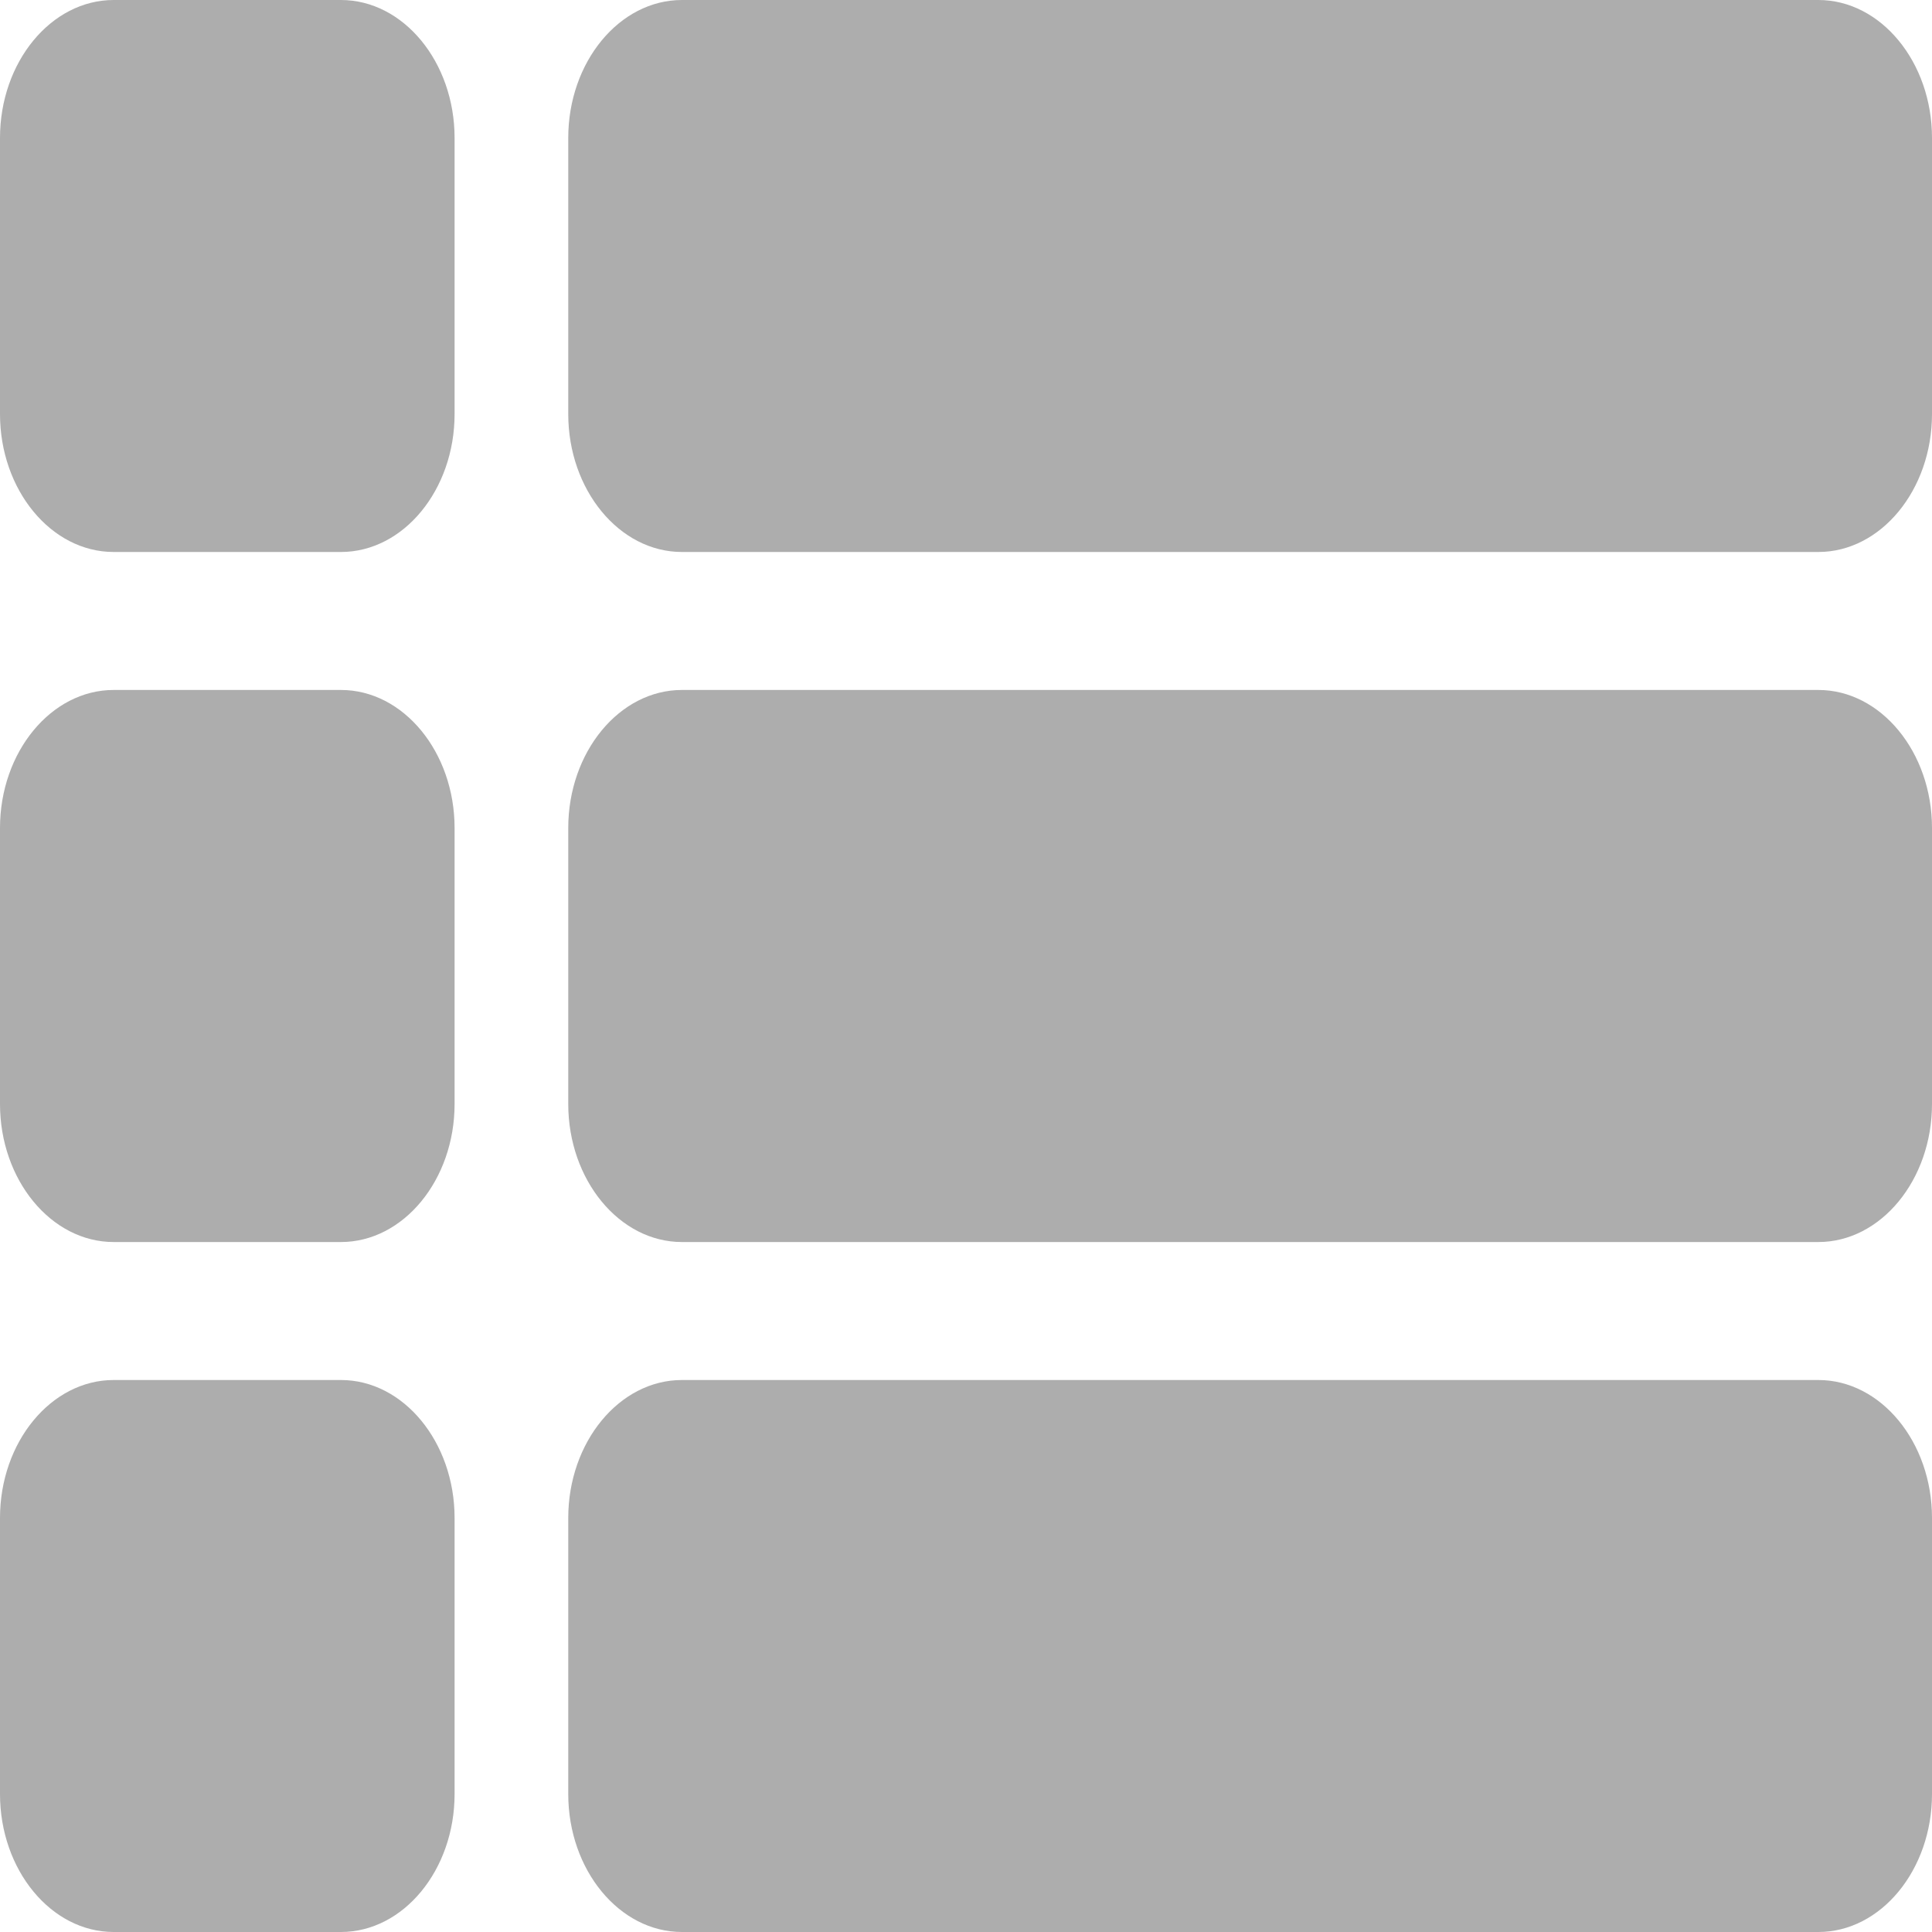
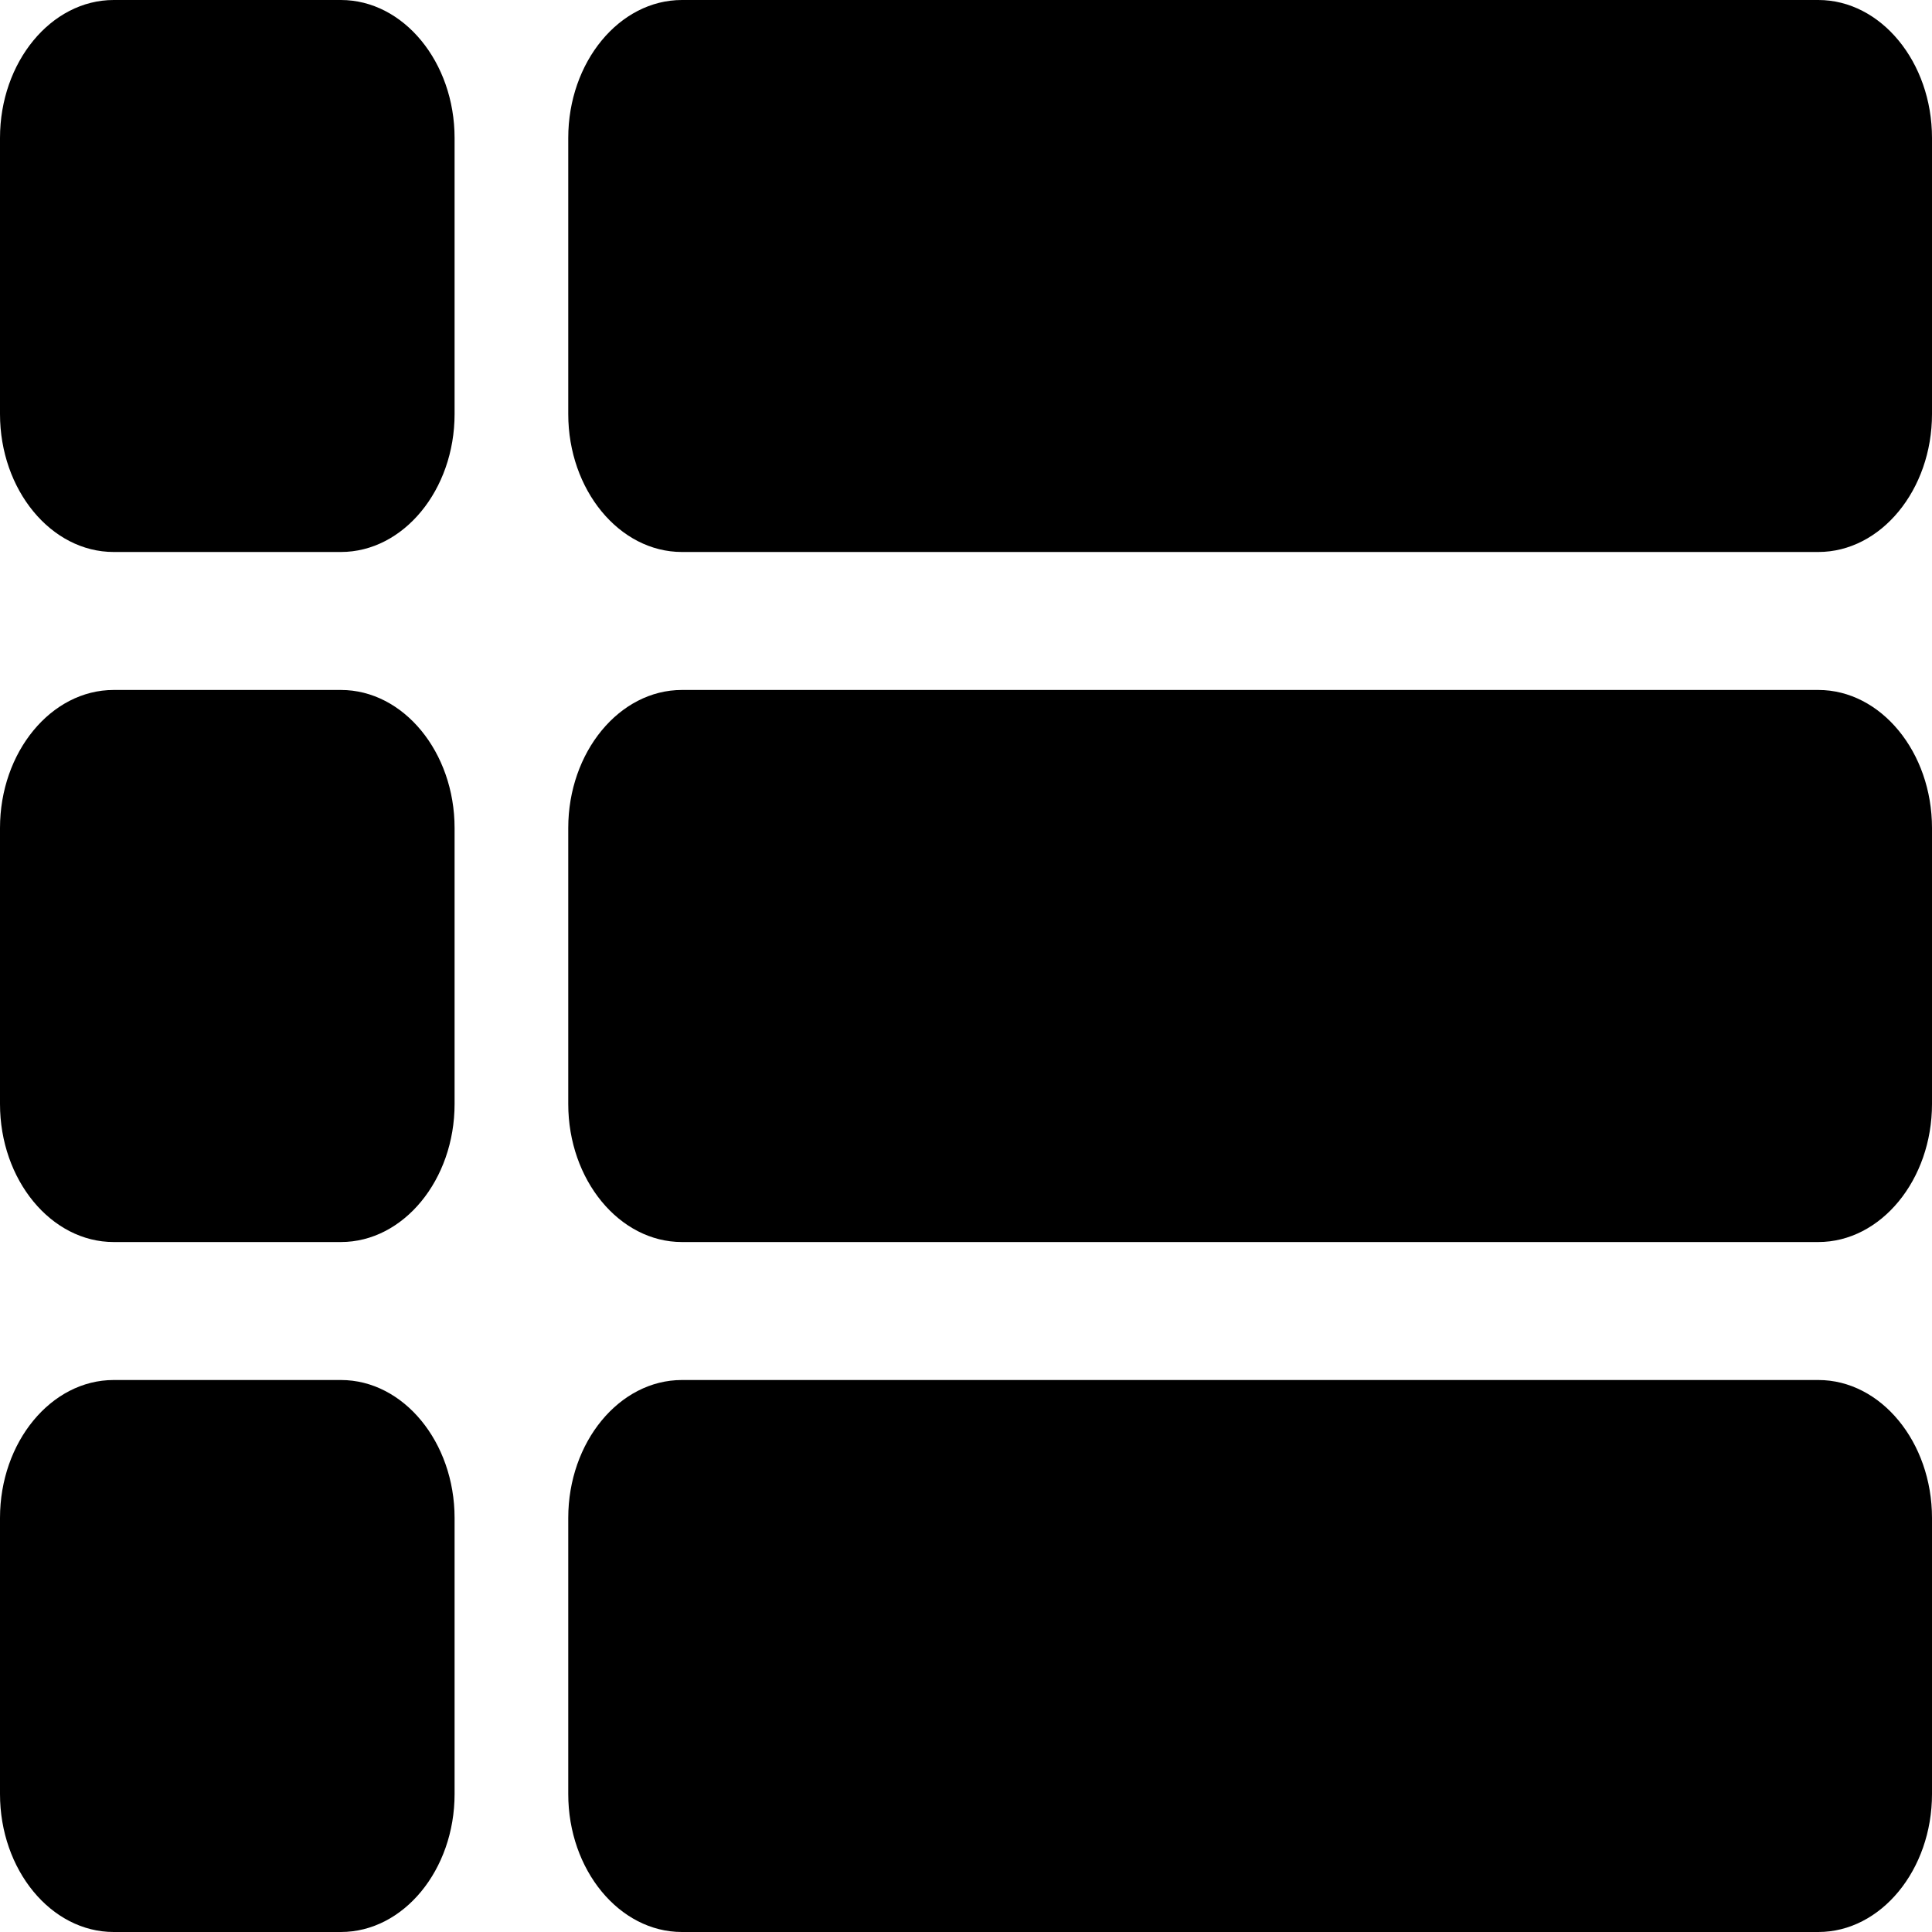
- <svg xmlns="http://www.w3.org/2000/svg" width="24" height="24" viewBox="0 0 24 24" fill="none">
-   <path d="M1.412 15.429H4.235C5.012 15.429 5.647 14.657 5.647 13.714V10.286C5.647 9.343 5.012 8.571 4.235 8.571H1.412C0.635 8.571 0 9.343 0 10.286V13.714C0 14.657 0.635 15.429 1.412 15.429ZM1.412 24H4.235C5.012 24 5.647 23.229 5.647 22.286V18.857C5.647 17.914 5.012 17.143 4.235 17.143H1.412C0.635 17.143 0 17.914 0 18.857V22.286C0 23.229 0.635 24 1.412 24ZM1.412 6.857H4.235C5.012 6.857 5.647 6.086 5.647 5.143V1.714C5.647 0.771 5.012 0 4.235 0H1.412C0.635 0 0 0.771 0 1.714V5.143C0 6.086 0.635 6.857 1.412 6.857ZM8.471 15.429H22.588C23.365 15.429 24 14.657 24 13.714V10.286C24 9.343 23.365 8.571 22.588 8.571H8.471C7.694 8.571 7.059 9.343 7.059 10.286V13.714C7.059 14.657 7.694 15.429 8.471 15.429ZM8.471 24H22.588C23.365 24 24 23.229 24 22.286V18.857C24 17.914 23.365 17.143 22.588 17.143H8.471C7.694 17.143 7.059 17.914 7.059 18.857V22.286C7.059 23.229 7.694 24 8.471 24ZM7.059 1.714V5.143C7.059 6.086 7.694 6.857 8.471 6.857H22.588C23.365 6.857 24 6.086 24 5.143V1.714C24 0.771 23.365 0 22.588 0H8.471C7.694 0 7.059 0.771 7.059 1.714Z" fill="#ADADAD" />
+ <svg xmlns="http://www.w3.org/2000/svg" class="footer__week" width="24" height="24" viewBox="0 0 24 24">
+   <path d="M1.412 15.429H4.235C5.012 15.429 5.647 14.657 5.647 13.714V10.286C5.647 9.343 5.012 8.571 4.235 8.571H1.412C0.635 8.571 0 9.343 0 10.286V13.714C0 14.657 0.635 15.429 1.412 15.429ZM1.412 24H4.235C5.012 24 5.647 23.229 5.647 22.286V18.857C5.647 17.914 5.012 17.143 4.235 17.143H1.412C0.635 17.143 0 17.914 0 18.857V22.286C0 23.229 0.635 24 1.412 24ZM1.412 6.857H4.235C5.012 6.857 5.647 6.086 5.647 5.143V1.714C5.647 0.771 5.012 0 4.235 0H1.412C0.635 0 0 0.771 0 1.714V5.143C0 6.086 0.635 6.857 1.412 6.857ZM8.471 15.429H22.588C23.365 15.429 24 14.657 24 13.714V10.286C24 9.343 23.365 8.571 22.588 8.571H8.471C7.694 8.571 7.059 9.343 7.059 10.286V13.714C7.059 14.657 7.694 15.429 8.471 15.429ZM8.471 24H22.588C23.365 24 24 23.229 24 22.286V18.857C24 17.914 23.365 17.143 22.588 17.143H8.471C7.694 17.143 7.059 17.914 7.059 18.857V22.286C7.059 23.229 7.694 24 8.471 24ZM7.059 1.714V5.143C7.059 6.086 7.694 6.857 8.471 6.857H22.588C23.365 6.857 24 6.086 24 5.143V1.714C24 0.771 23.365 0 22.588 0H8.471C7.694 0 7.059 0.771 7.059 1.714Z" />
</svg>
